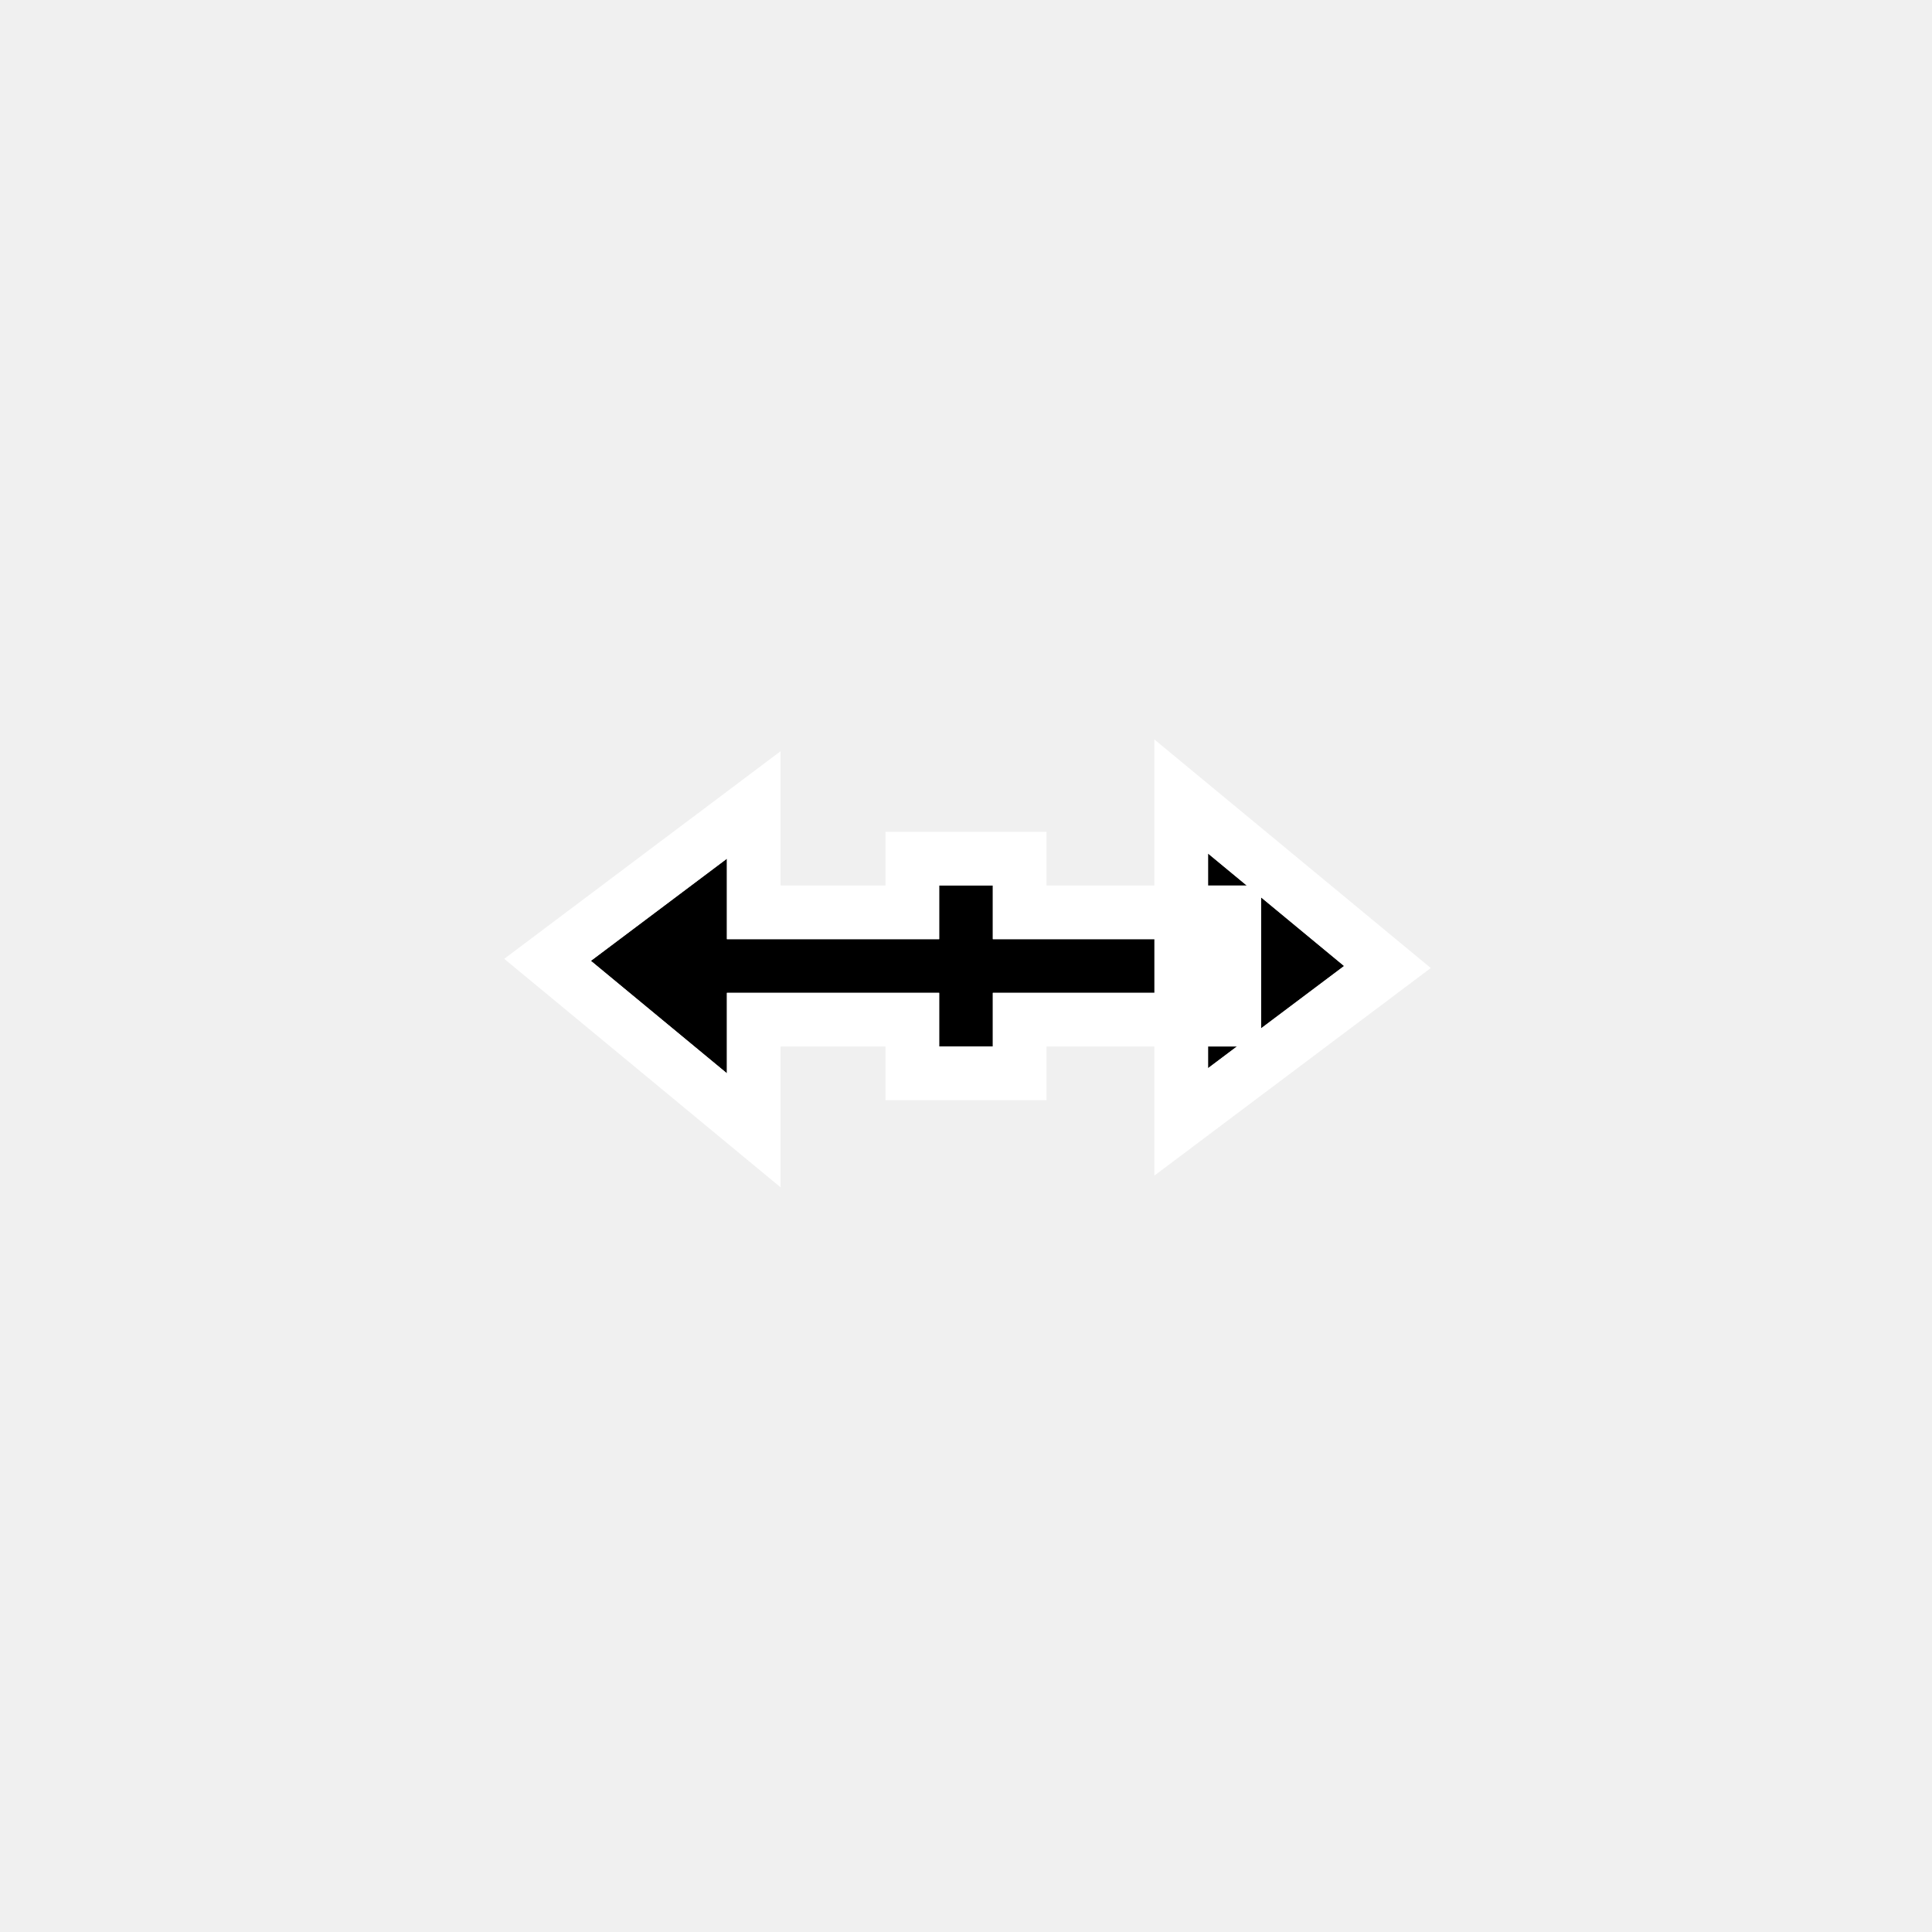
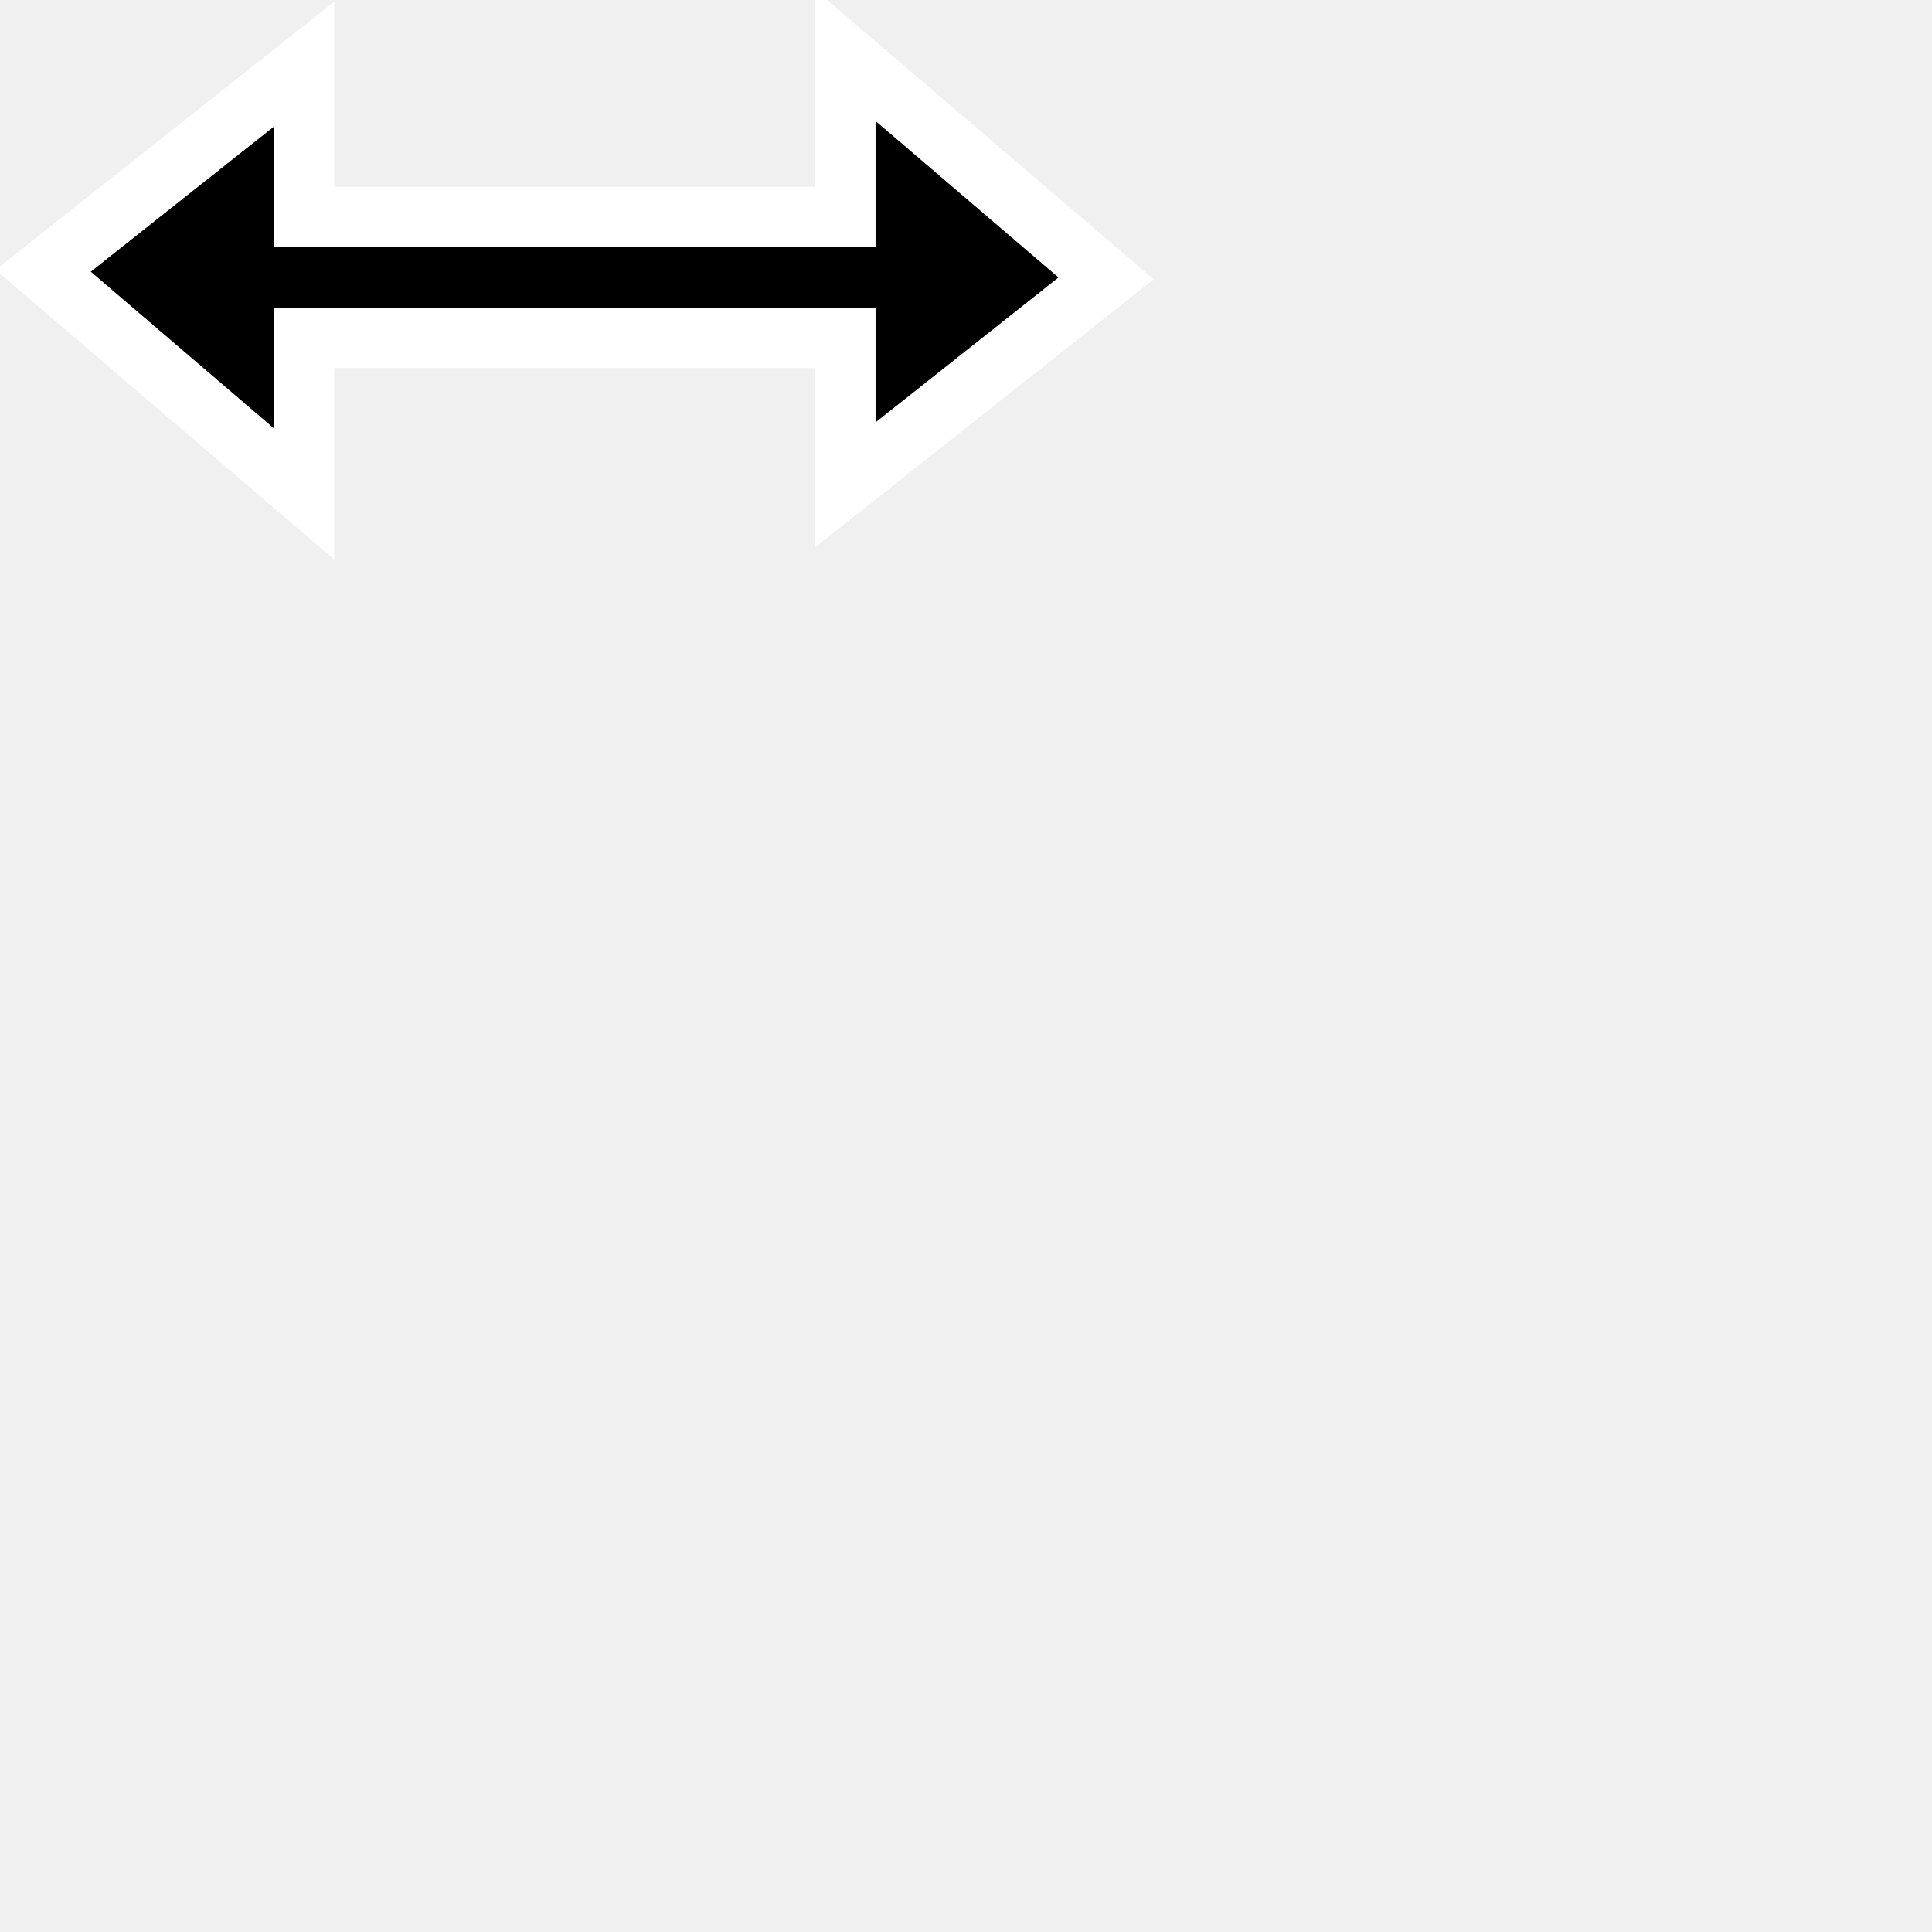
- <svg xmlns="http://www.w3.org/2000/svg" xmlns:xlink="http://www.w3.org/1999/xlink" width="36px" height="36px" viewBox="0 0 36 36" version="1.1">
+ <svg xmlns="http://www.w3.org/2000/svg" width="32" height="32" viewBox="0 0 32 32" fill="none">
+   <g clip-path="url(#clip0_613_3)">
+     <mask id="path-1-outside-1_613_3" maskUnits="userSpaceOnUse" x="-0.5" y="-1" width="20" height="11" fill="black">
+       <rect fill="white" x="-0.5" y="-1" width="20" height="11" />
+       <path fill-rule="evenodd" clip-rule="evenodd" d="M17.535 4.596L14.5 2V4.096H4.535V2.096L1.5 4.5L4.535 7.096V5.096H14.5V7L17.535 4.596Z" />
+     </mask>
+     <path fill-rule="evenodd" clip-rule="evenodd" d="M17.535 4.596L14.5 2V4.096H4.535V2.096L1.5 4.5L4.535 7.096V5.096H14.5V7L17.535 4.596Z" fill="black" />
+     <path d="M14.5 2L15.15 1.24L13.5 -0.172V2H14.5ZM17.535 4.596L18.156 5.38L19.108 4.626L18.185 3.836L17.535 4.596ZM14.5 4.096V5.096H15.5V4.096H14.5ZM4.535 4.096H3.535V5.096H4.535V4.096ZM4.535 2.096H5.535V0.029L3.914 1.312L4.535 2.096ZM1.5 4.5L0.879 3.716L-0.073 4.47L0.85 5.26L1.5 4.5ZM4.535 7.096L3.885 7.856L5.535 9.268V7.096H4.535ZM4.535 5.096V4.096H3.535V5.096H4.535ZM14.5 5.096H15.5V4.096H14.5V5.096ZM14.5 7H13.5V9.068L15.121 7.784L14.5 7ZM13.85 2.76L16.885 5.356L18.185 3.836L15.15 1.24L13.85 2.76ZM15.5 4.096V2H13.5V4.096H15.5ZM14.5 3.096H4.535V5.096H14.5V3.096ZM5.535 4.096V2.096H3.535V4.096H5.535ZM3.914 1.312L0.879 3.716L2.121 5.284L5.156 2.88L3.914 1.312ZM0.85 5.26L3.885 7.856L5.185 6.336L2.15 3.74L0.85 5.26ZM5.535 7.096V5.096H3.535V7.096H5.535ZM4.535 6.096H14.5V4.096H4.535V6.096ZM15.5 7V5.096H13.5V7H15.5ZM16.914 3.812L13.879 6.216L15.121 7.784L18.156 5.38L16.914 3.812Z" fill="white" mask="url(#path-1-outside-1_613_3)" />
+   </g>
  <defs>
-     <path d="M17.5,17.5 L13.545,17.5 L13.545,16 L11.01,17.904 L13.545,20 L13.545,18.5 L17.5,18.5 L17.5,19.5 L18.5,19.5 L18.5,18.5 L22.5,18.5 L22.5,17.5 L18.5,17.5 L18.5,16.5 L17.5,16.5 L17.5,17.5 Z M22.51,15.904 L25.045,18 L22.51,19.904 L22.51,15.904 Z" id="path-1" />
+     <clipPath id="clip0_613_3">
+       <rect width="32" height="32" fill="white" />
+     </clipPath>
  </defs>
-   <g id="Page-1" stroke="none" stroke-width="1" fill="none" fill-rule="evenodd">
-     <g id="cursor-ew-resize">
-       <g id="Combined-Shape">
-         <use fill="#000000" fill-rule="evenodd" xlink:href="#path-1" />
-         <path stroke="#FFFFFF" stroke-width="1" d="M17,17 L17,16 L19,16 L19,17 L23,17 L23,19 L19,19 L19,20 L17,20 L17,19 L14.045,19 L14.045,21.062 L10.203,17.885 L14.045,14.999 L14.045,17 L17,17 Z M22.01,14.841 L25.853,18.019 L22.01,20.905 L22.01,14.841 Z" />
-       </g>
-     </g>
-   </g>
</svg>
